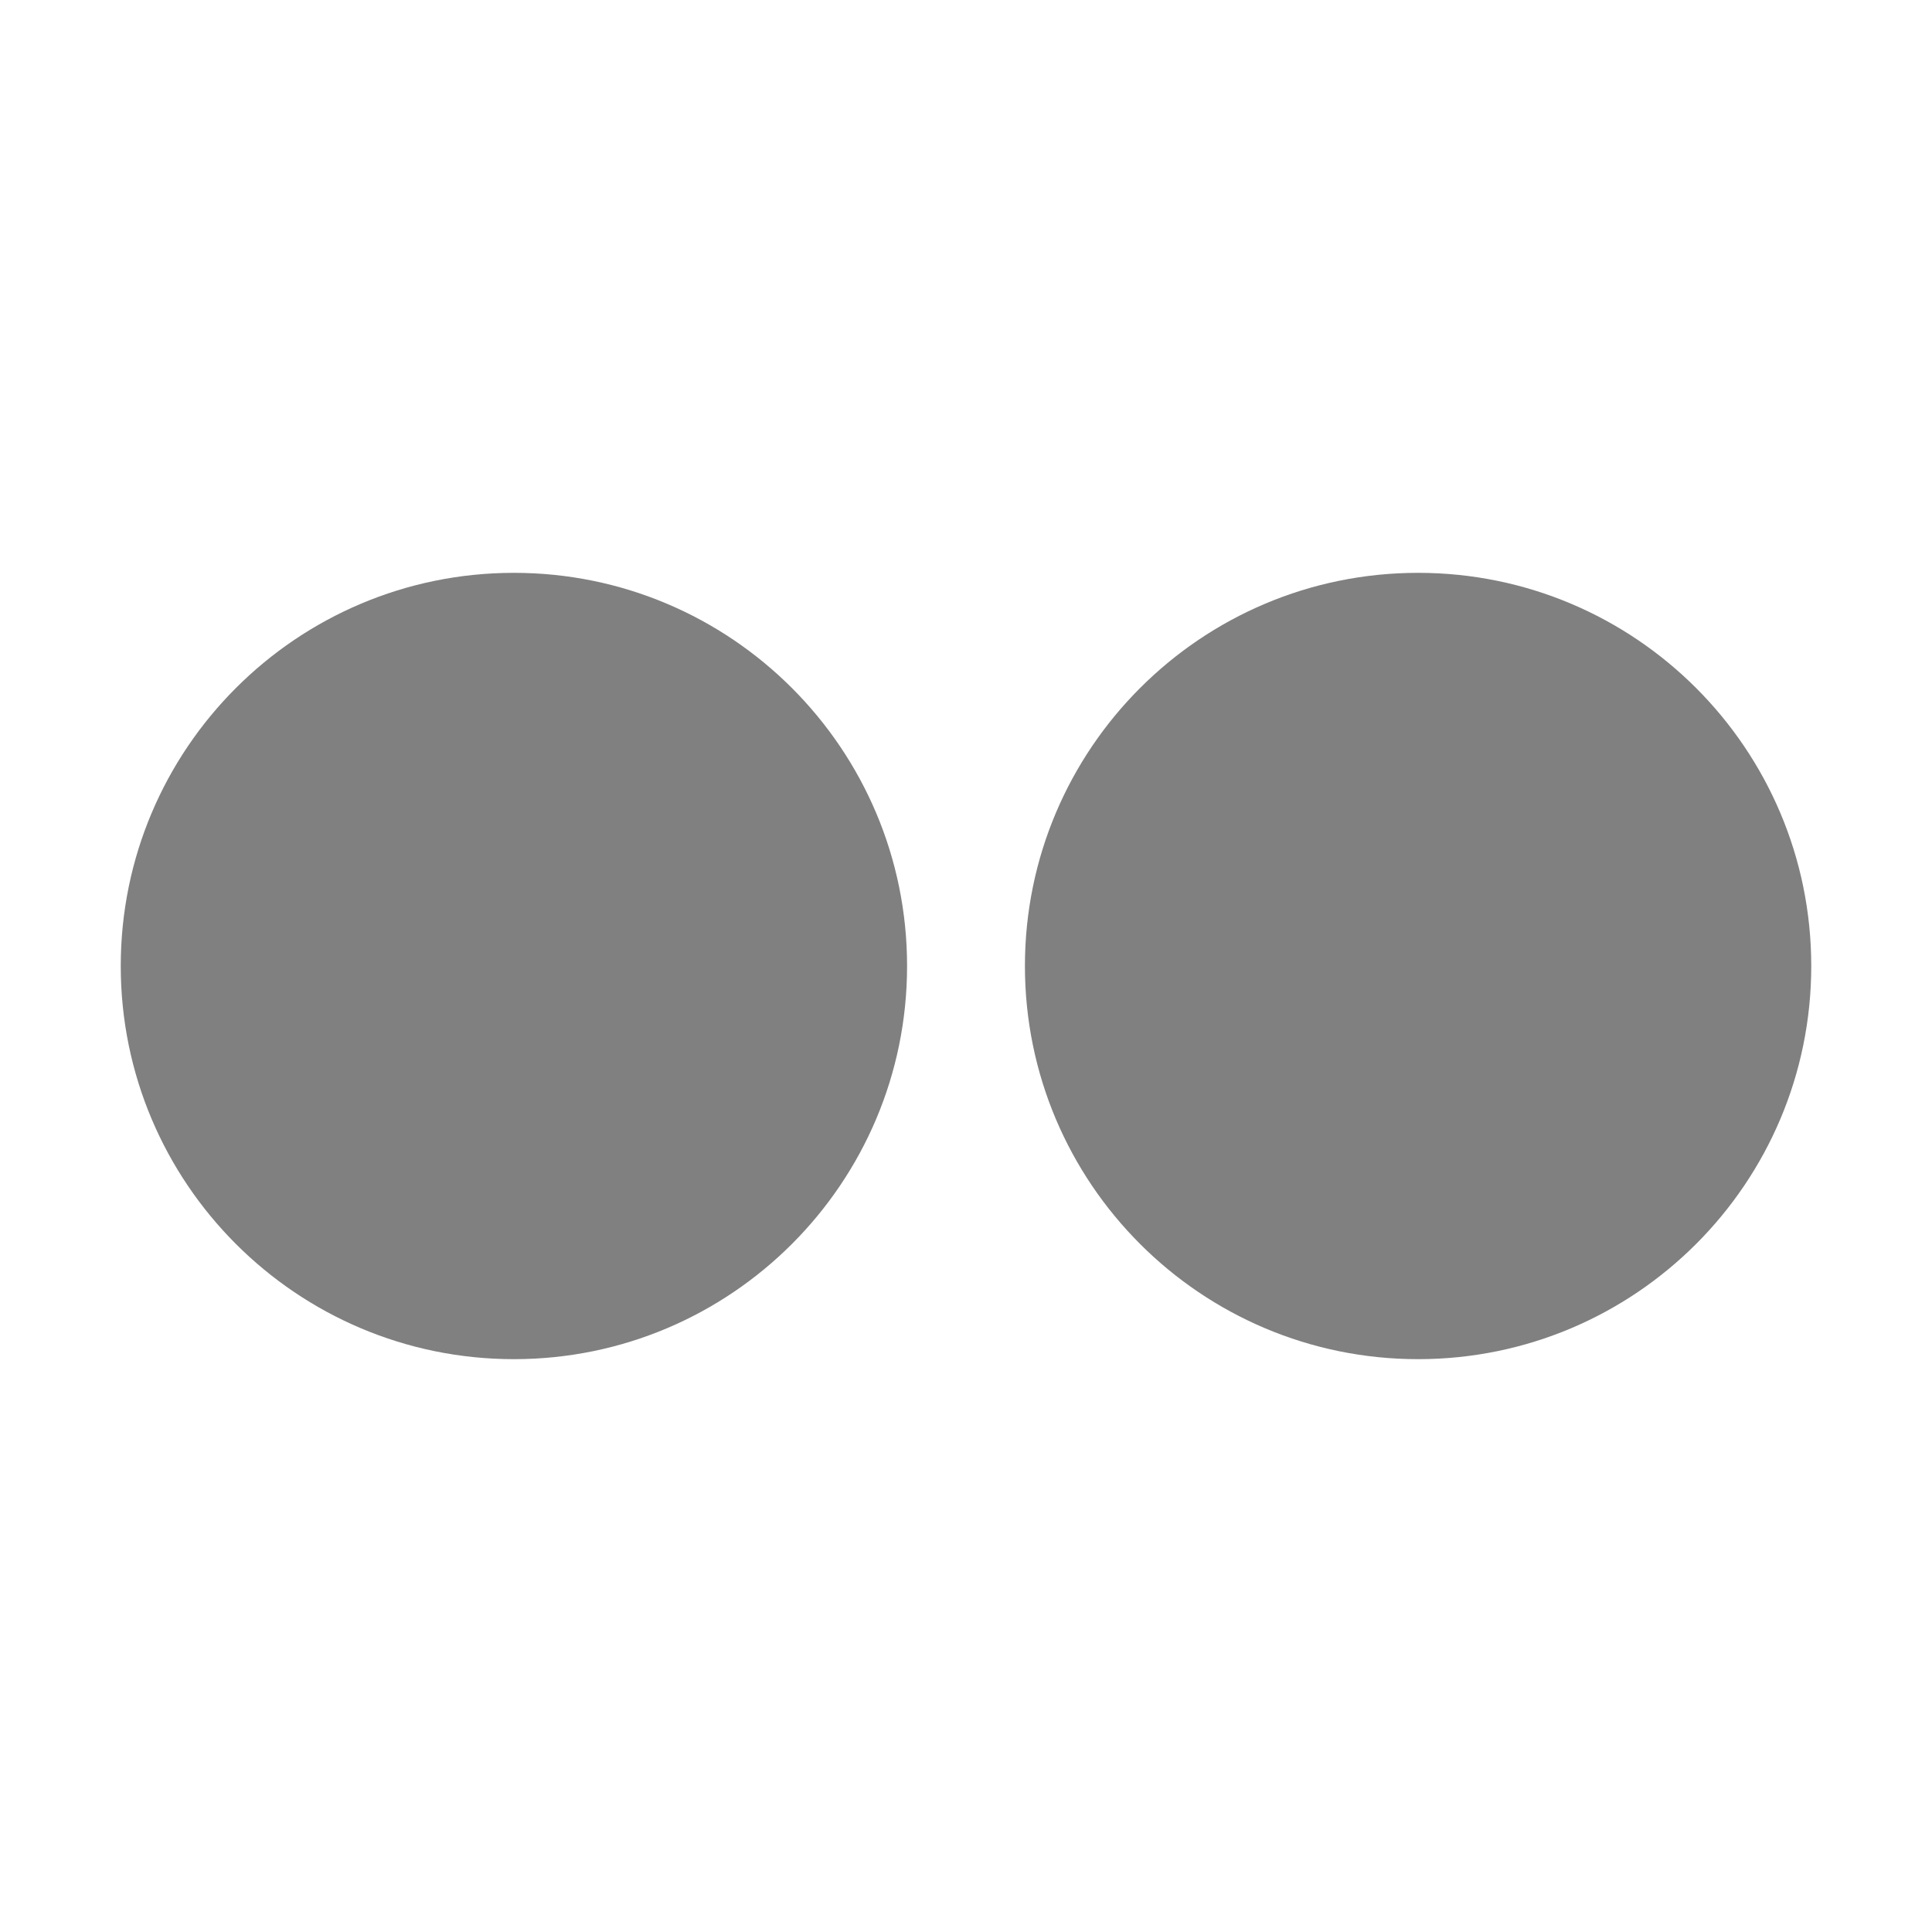
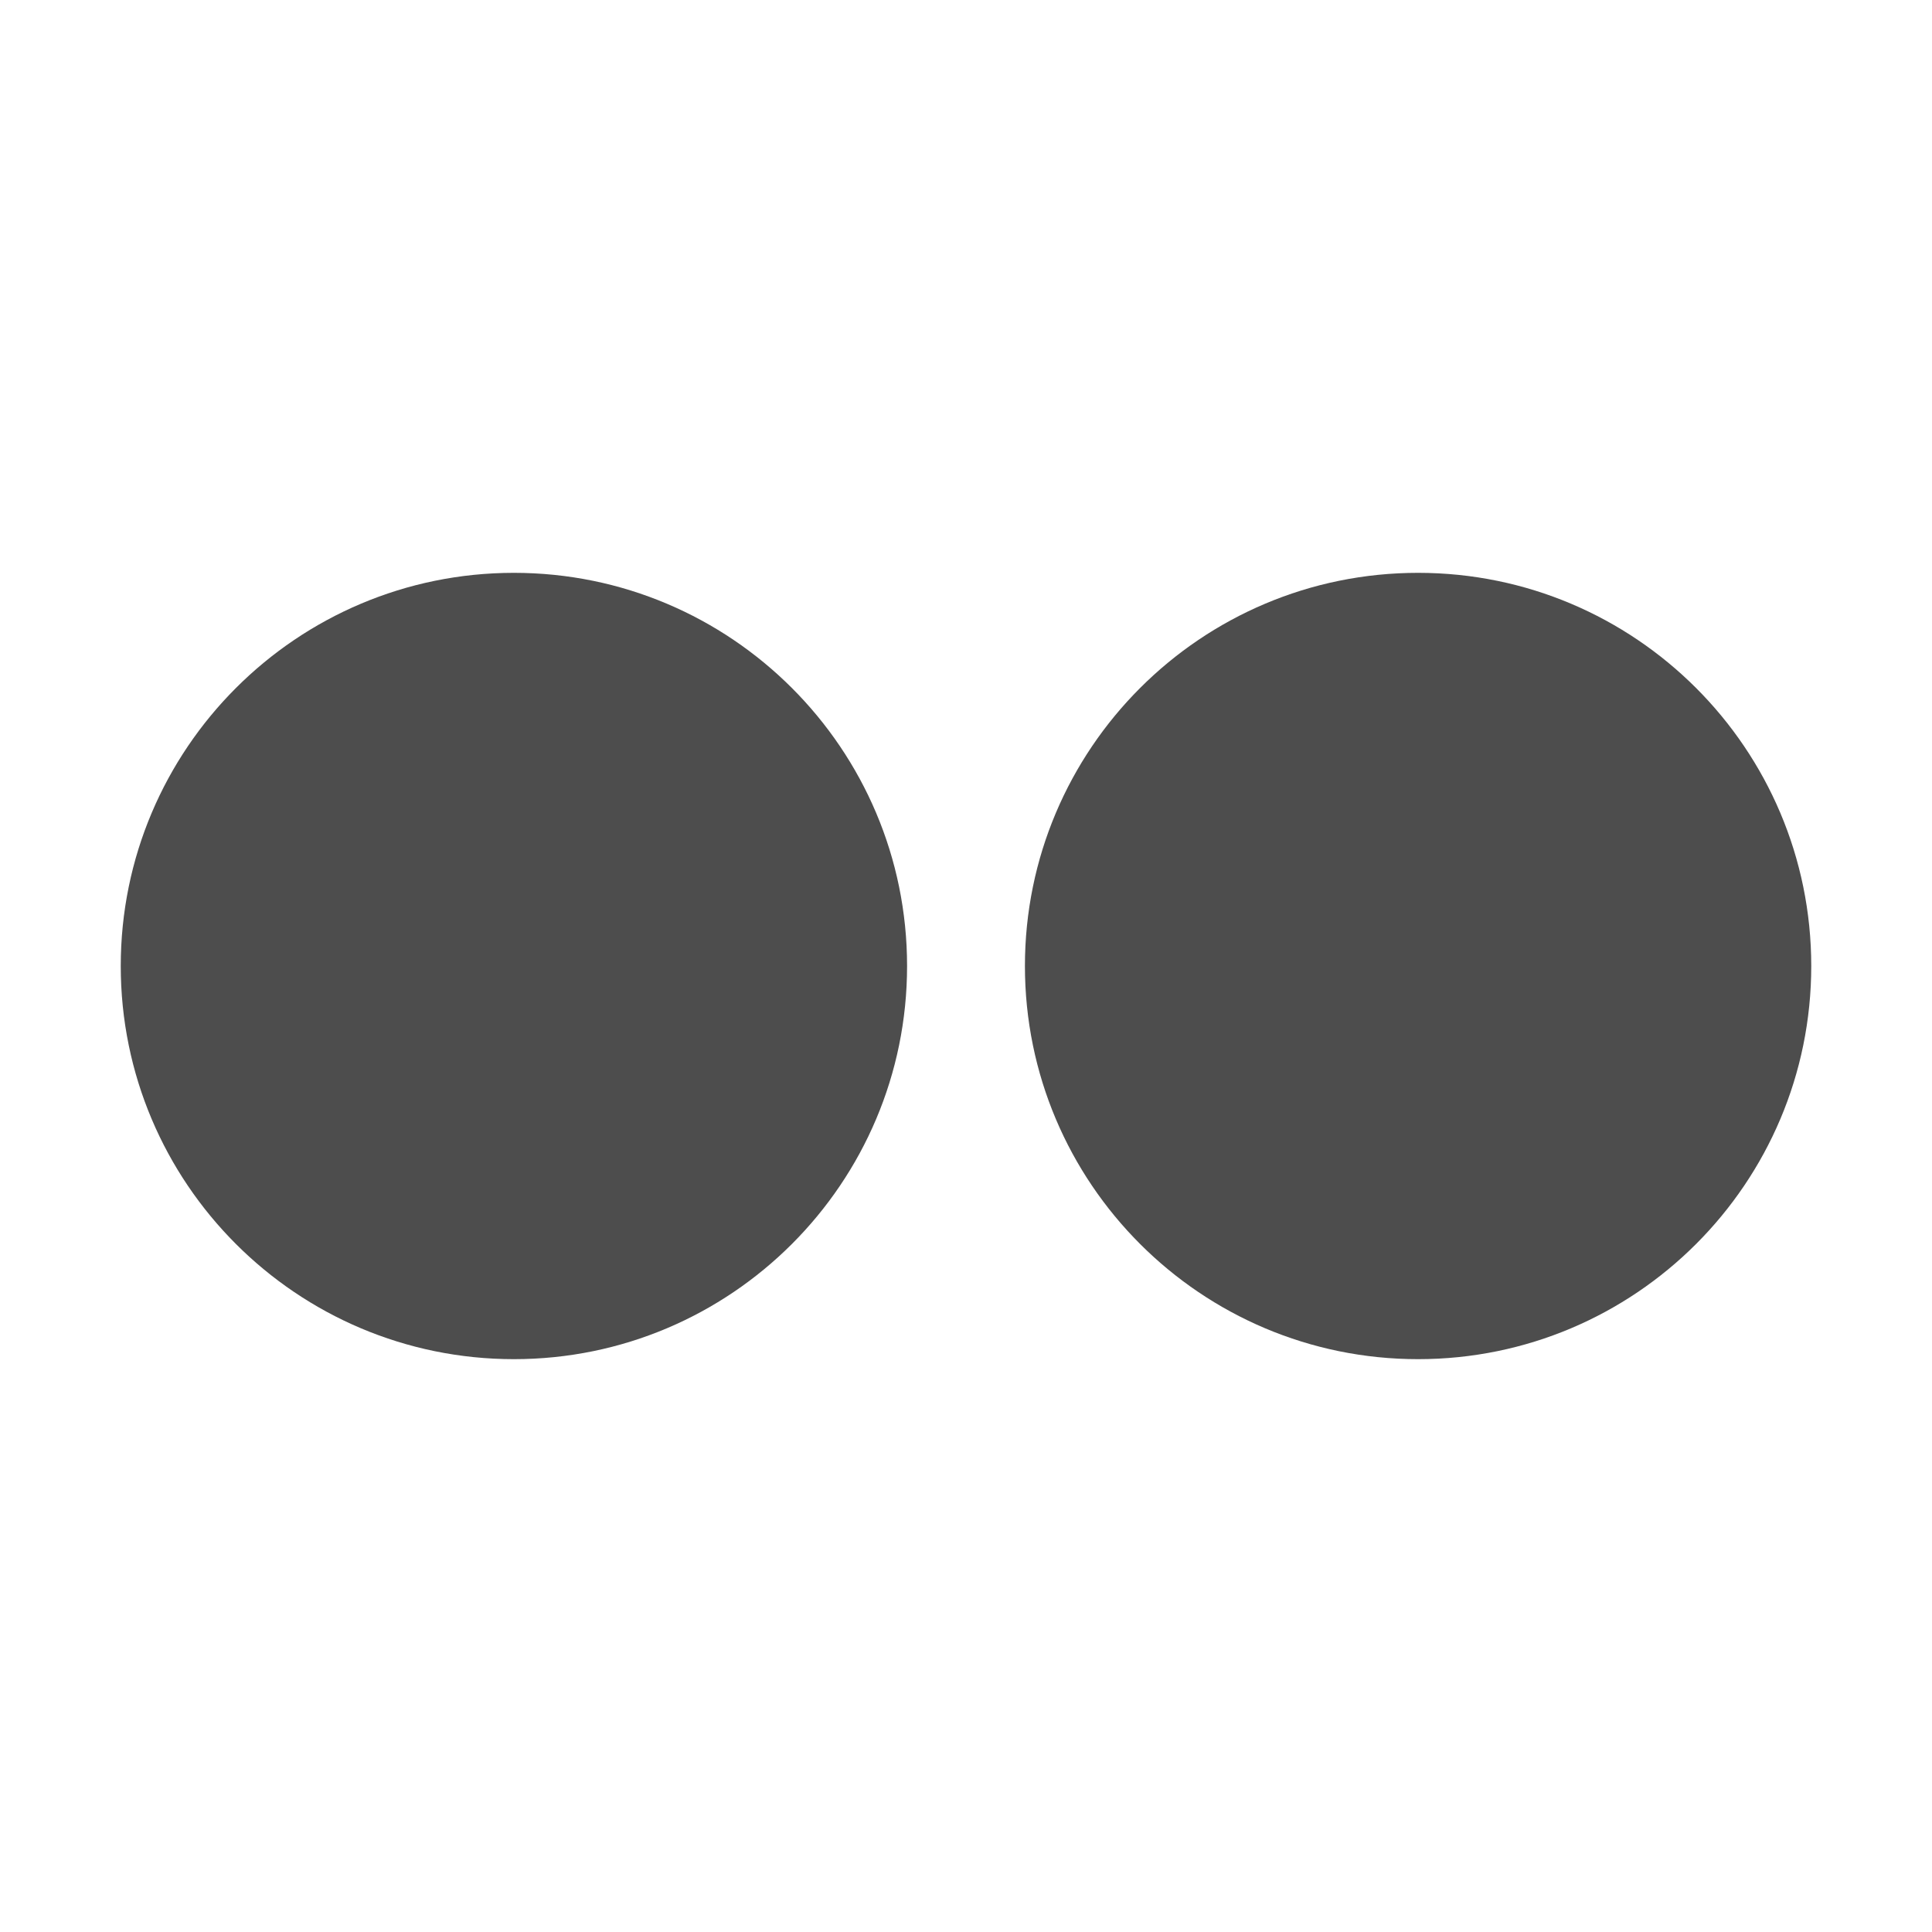
<svg xmlns="http://www.w3.org/2000/svg" style="isolation:isolate" width="16" height="16" viewBox="0 0 16 16">
  <defs>
    <style id="current-color-scheme" type="text/css">
-    .ColorScheme-Text { color:#808080; } .ColorScheme-Highlight { color:#5294e2; }
+    .ColorScheme-Text { color:#4d4d4d; } .ColorScheme-Highlight { color:#5294e2; }
  </style>
    <linearGradient id="arrongin" x1="0%" x2="0%" y1="0%" y2="100%">
      <stop offset="0%" style="stop-color:#dd9b44; stop-opacity:1" />
      <stop offset="100%" style="stop-color:#ad6c16; stop-opacity:1" />
    </linearGradient>
    <linearGradient id="aurora" x1="0%" x2="0%" y1="0%" y2="100%">
      <stop offset="0%" style="stop-color:#09D4DF; stop-opacity:1" />
      <stop offset="100%" style="stop-color:#9269F4; stop-opacity:1" />
    </linearGradient>
    <linearGradient id="fitdance" x1="0%" x2="0%" y1="0%" y2="100%">
      <stop offset="0%" style="stop-color:#1AD6AB; stop-opacity:1" />
      <stop offset="100%" style="stop-color:#329DB6; stop-opacity:1" />
    </linearGradient>
    <linearGradient id="oomox" x1="0%" x2="0%" y1="0%" y2="100%">
      <stop offset="0%" style="stop-color:#efefe7; stop-opacity:1" />
      <stop offset="100%" style="stop-color:#8f8f8b; stop-opacity:1" />
    </linearGradient>
    <linearGradient id="rainblue" x1="0%" x2="0%" y1="0%" y2="100%">
      <stop offset="0%" style="stop-color:#00F260; stop-opacity:1" />
      <stop offset="100%" style="stop-color:#0575E6; stop-opacity:1" />
    </linearGradient>
    <linearGradient id="sunrise" x1="0%" x2="0%" y1="0%" y2="100%">
      <stop offset="0%" style="stop-color: #FF8501; stop-opacity:1" />
      <stop offset="100%" style="stop-color: #FFCB01; stop-opacity:1" />
    </linearGradient>
    <linearGradient id="telinkrin" x1="0%" x2="0%" y1="0%" y2="100%">
      <stop offset="0%" style="stop-color: #b2ced6; stop-opacity:1" />
      <stop offset="100%" style="stop-color: #6da5b7; stop-opacity:1" />
    </linearGradient>
    <linearGradient id="60spsycho" x1="0%" x2="0%" y1="0%" y2="100%">
      <stop offset="0%" style="stop-color: #df5940; stop-opacity:1" />
      <stop offset="25%" style="stop-color: #d8d15f; stop-opacity:1" />
      <stop offset="50%" style="stop-color: #e9882a; stop-opacity:1" />
      <stop offset="100%" style="stop-color: #279362; stop-opacity:1" />
    </linearGradient>
    <linearGradient id="90ssummer" x1="0%" x2="0%" y1="0%" y2="100%">
      <stop offset="0%" style="stop-color: #f618c7; stop-opacity:1" />
      <stop offset="20%" style="stop-color: #94ffab; stop-opacity:1" />
      <stop offset="50%" style="stop-color: #fbfd54; stop-opacity:1" />
      <stop offset="100%" style="stop-color: #0f83ae; stop-opacity:1" />
    </linearGradient>
    <clipPath id="_clipPath_uXCgxcya0gshLOCZ8Dd7a2VHPE1d4fQ7">
      <rect width="16" height="16" />
    </clipPath>
  </defs>
  <g clip-path="url(#_clipPath_uXCgxcya0gshLOCZ8Dd7a2VHPE1d4fQ7)">
    <rect style="fill:#000000" fill-opacity="0" width="16" height="16" />
    <path style="fill:currentColor" class="ColorScheme-Text" d="M 7.512 8 C 7.512 9.798 6.054 11.256 4.256 11.256 C 2.458 11.256 1 9.798 1 8 C 1 6.202 2.458 4.744 4.256 4.744 C 6.054 4.744 7.512 6.202 7.512 8 Z" />
    <path style="fill:currentColor" class="ColorScheme-Text" d="M 15 8 C 15 9.798 13.542 11.256 11.744 11.256 C 9.946 11.256 8.488 9.798 8.488 8 C 8.488 6.202 9.946 4.744 11.744 4.744 C 13.542 4.744 15 6.202 15 8 Z" />
  </g>
</svg>
